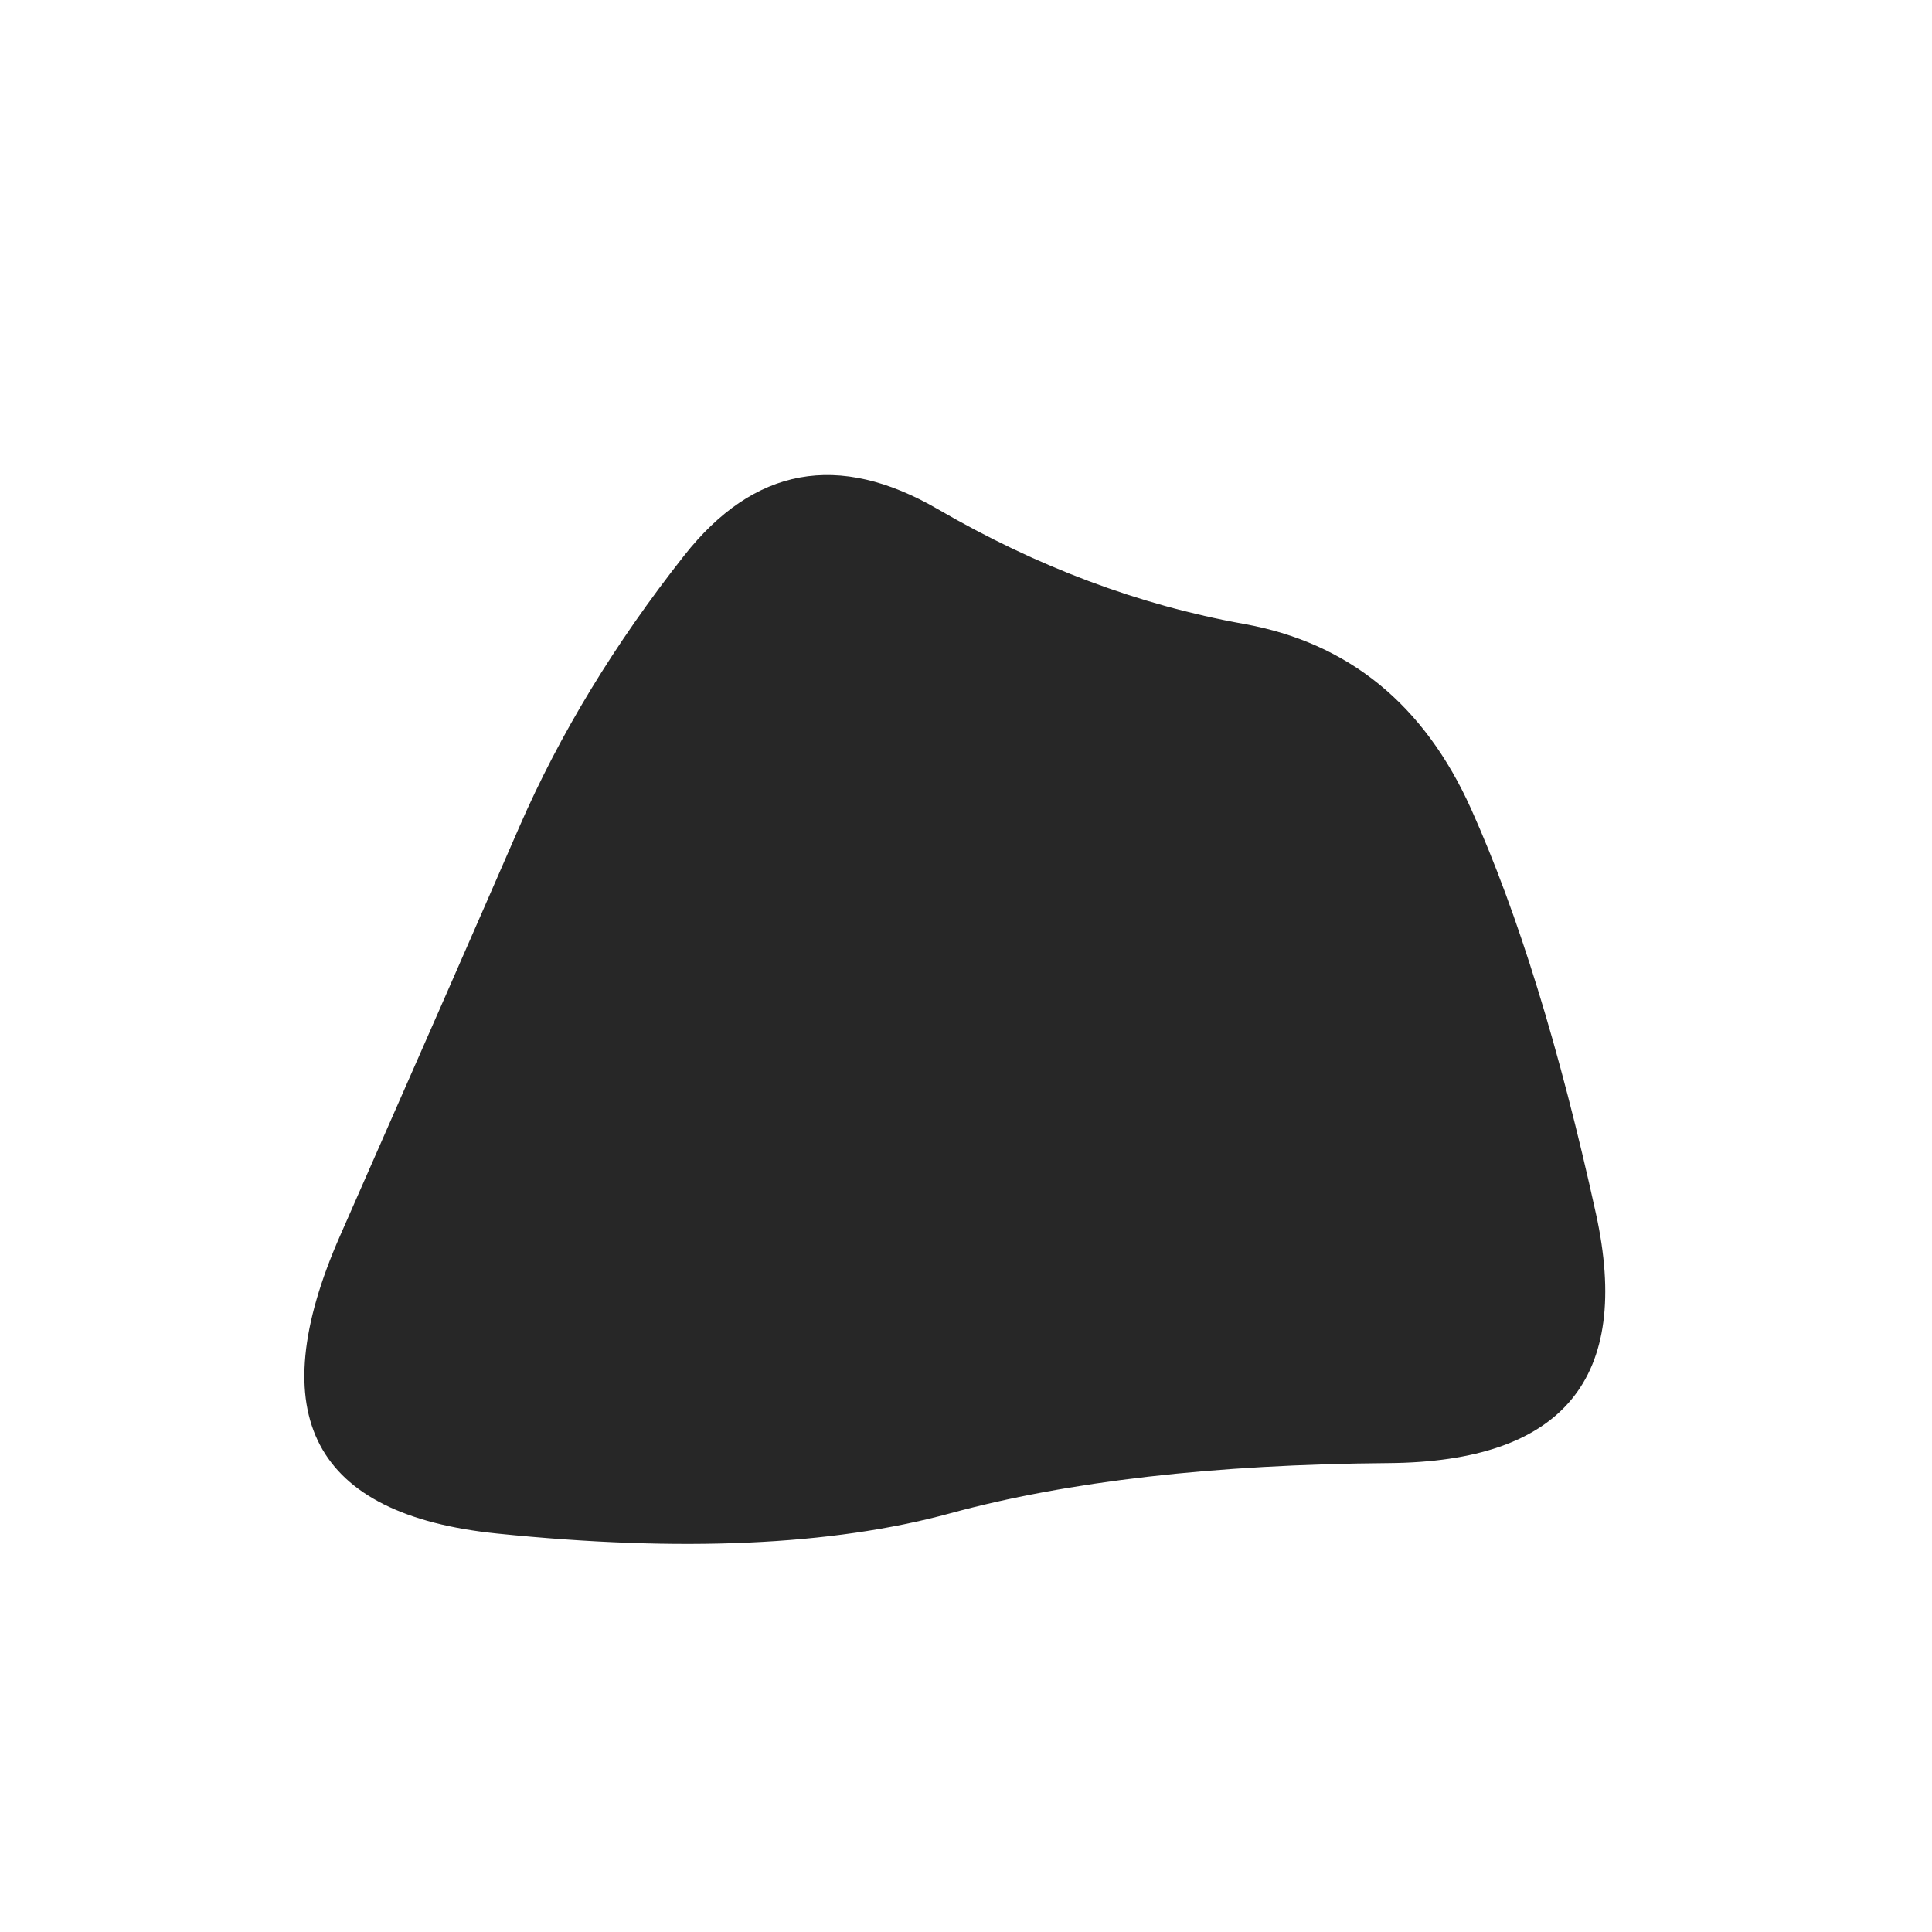
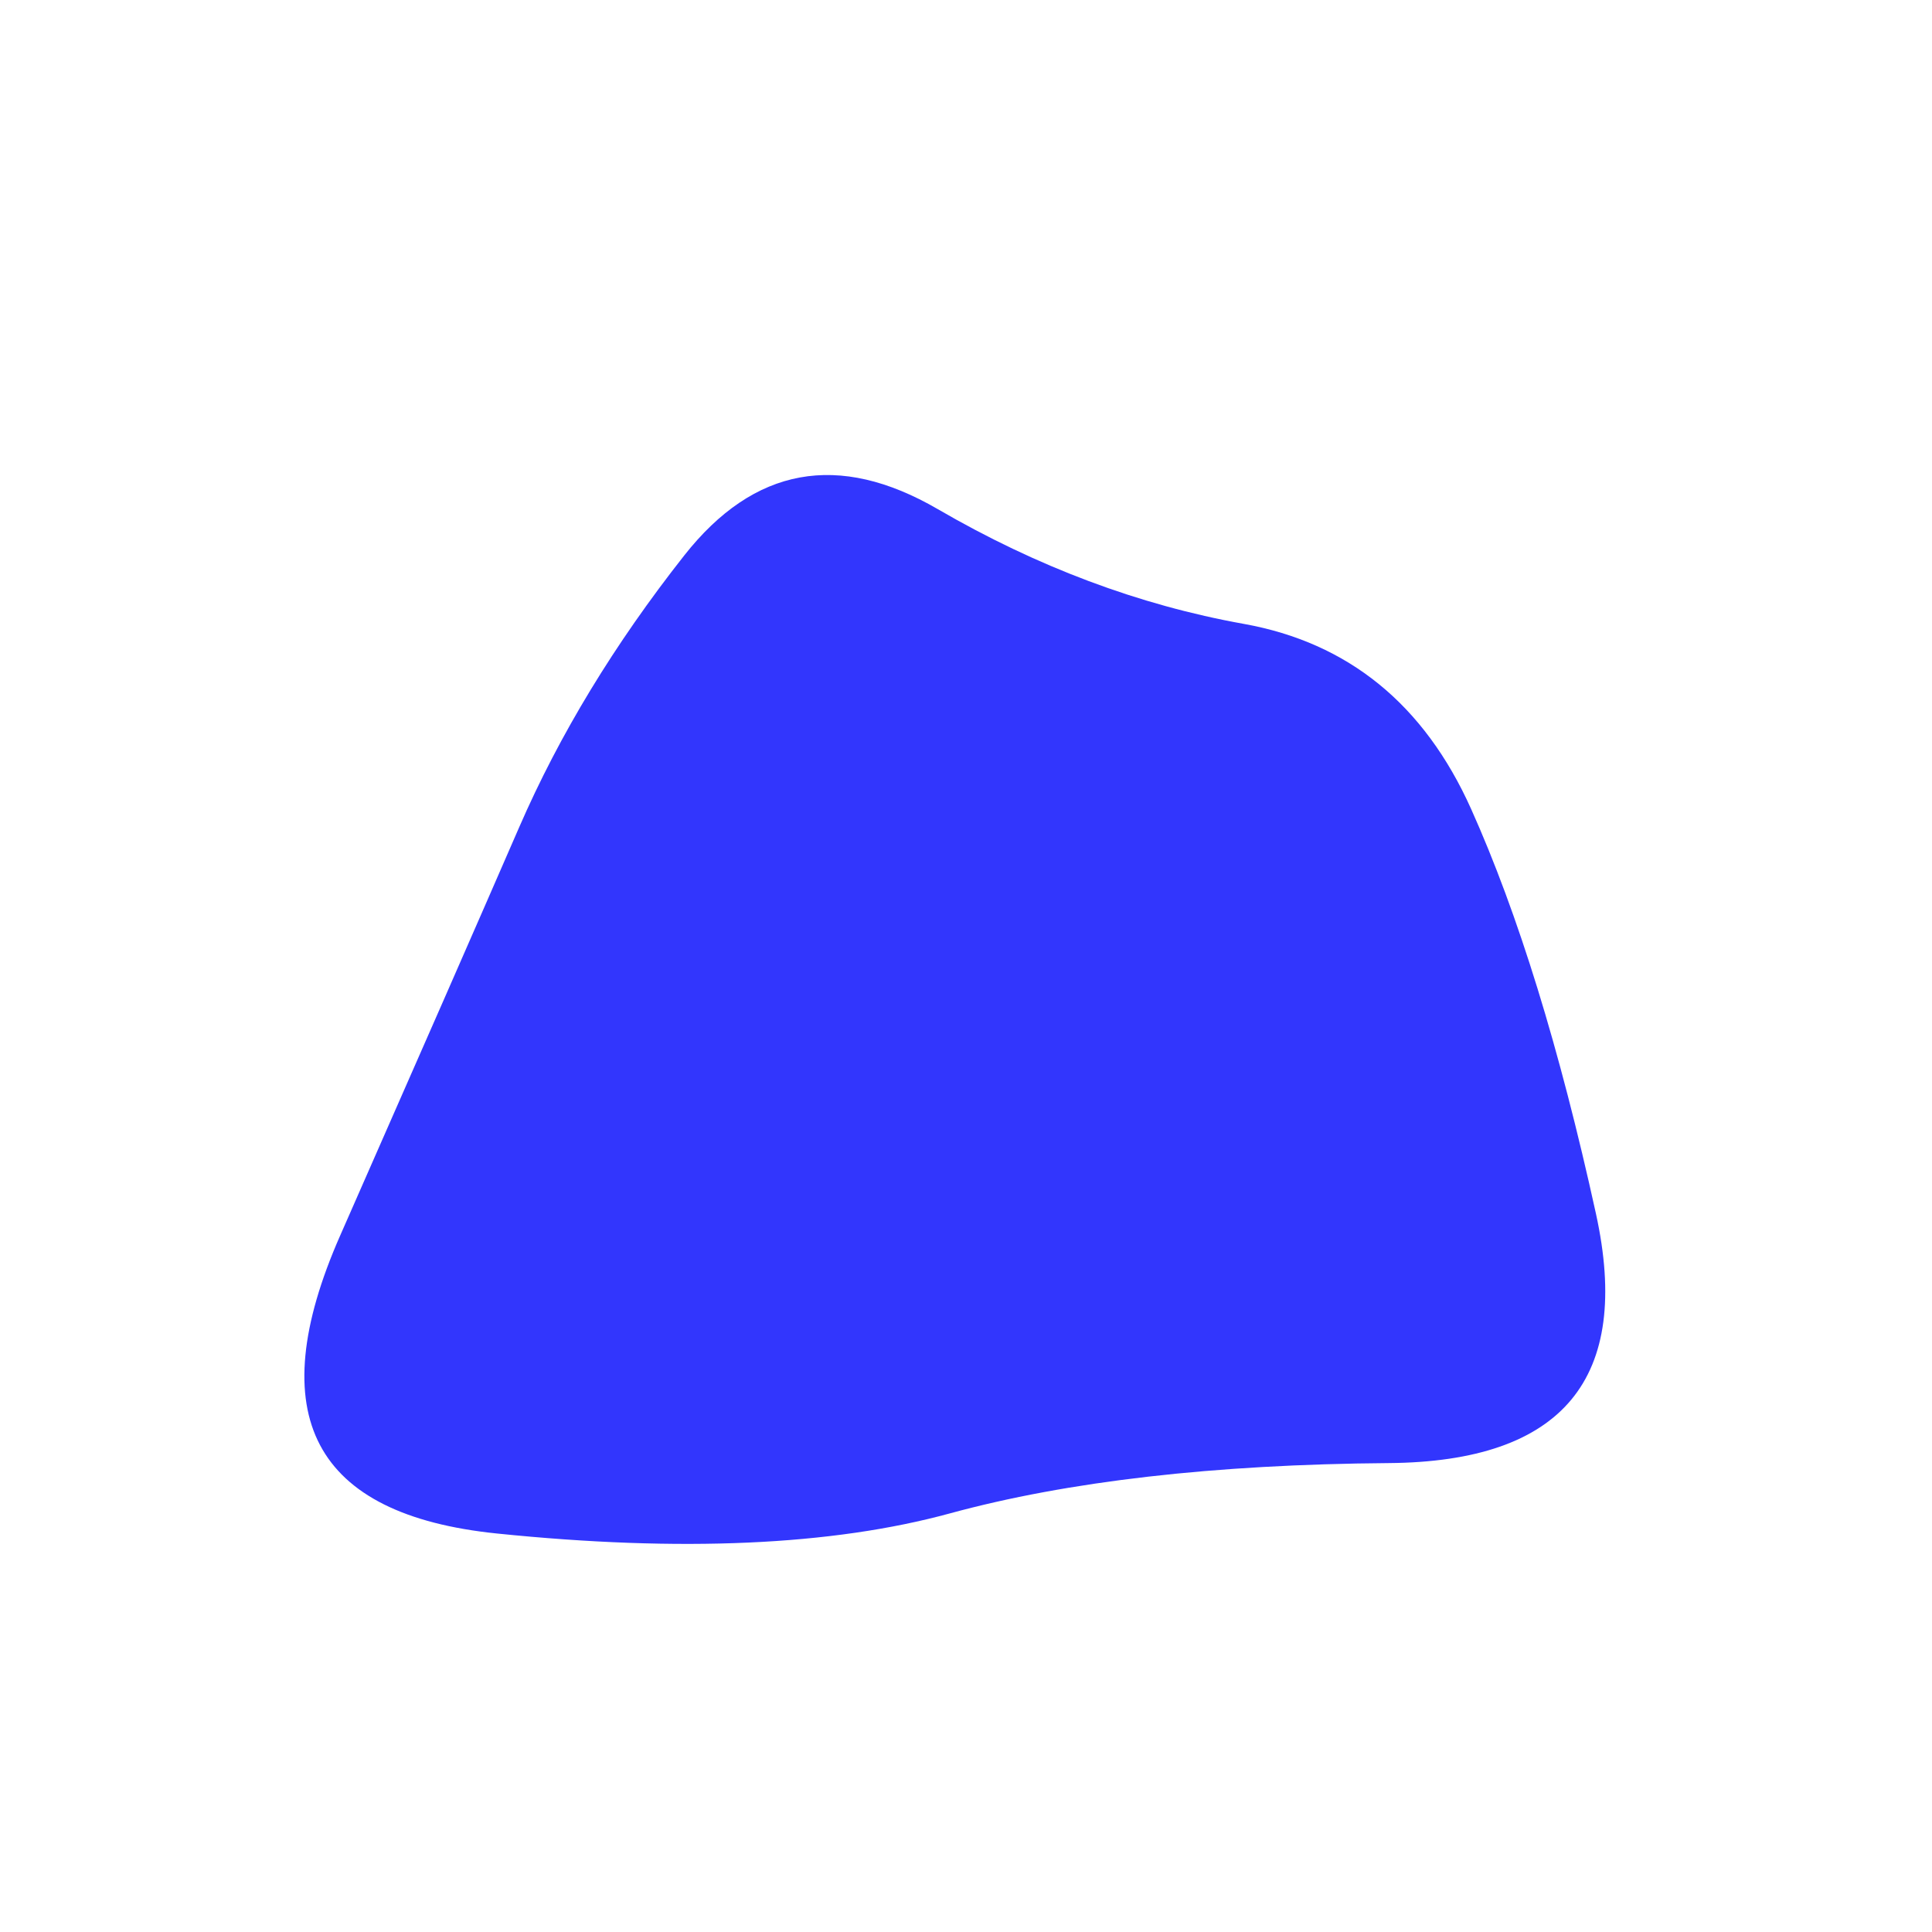
<svg xmlns="http://www.w3.org/2000/svg" id="10015.io" viewBox="0 0 480 480">
-   <path fill="#272727" d="M396.5,301.5Q410,363,345,363.5Q280,364,236,376Q192,388,123.5,381Q55,374,84.5,307Q114,240,129,205.5Q144,171,170,138Q196,105,233,126.5Q270,148,309,155Q348,162,365.5,201Q383,240,396.5,301.5Z" />
+   <path fill="#3236FD" d="M396.5,301.5Q410,363,345,363.5Q280,364,236,376Q192,388,123.5,381Q55,374,84.5,307Q114,240,129,205.5Q144,171,170,138Q196,105,233,126.5Q270,148,309,155Q348,162,365.5,201Q383,240,396.5,301.5Z" />
</svg>
